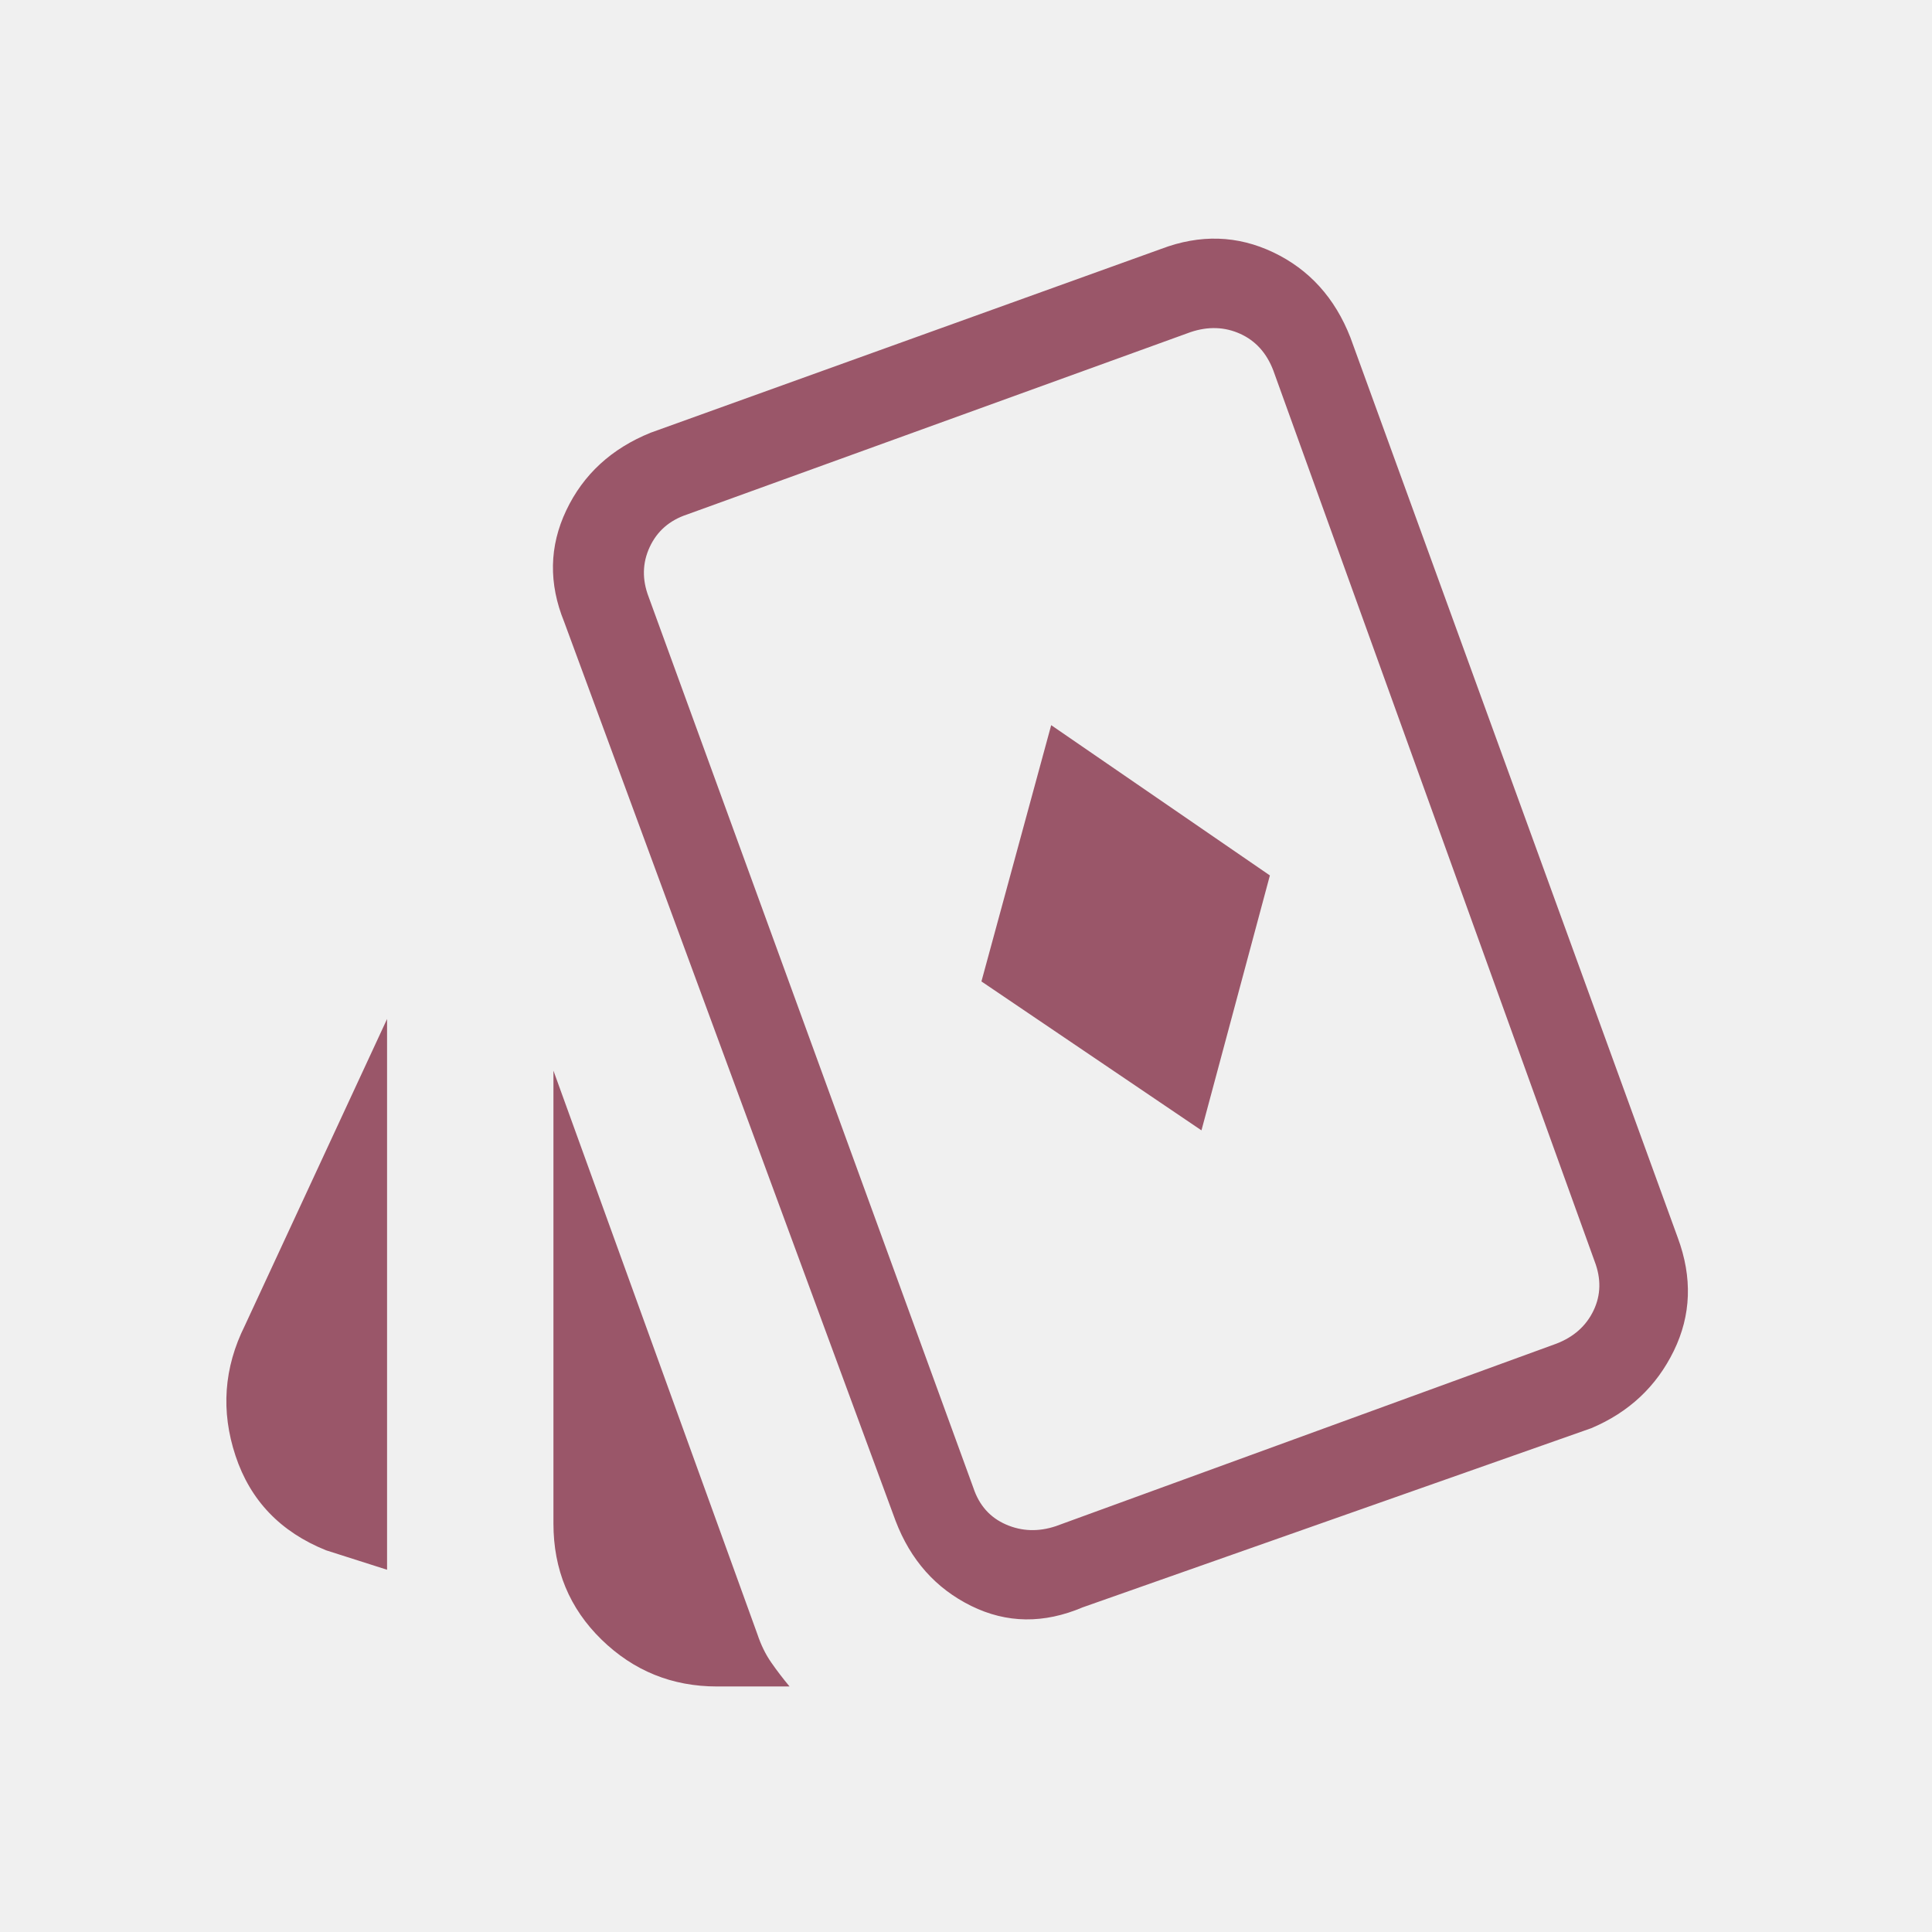
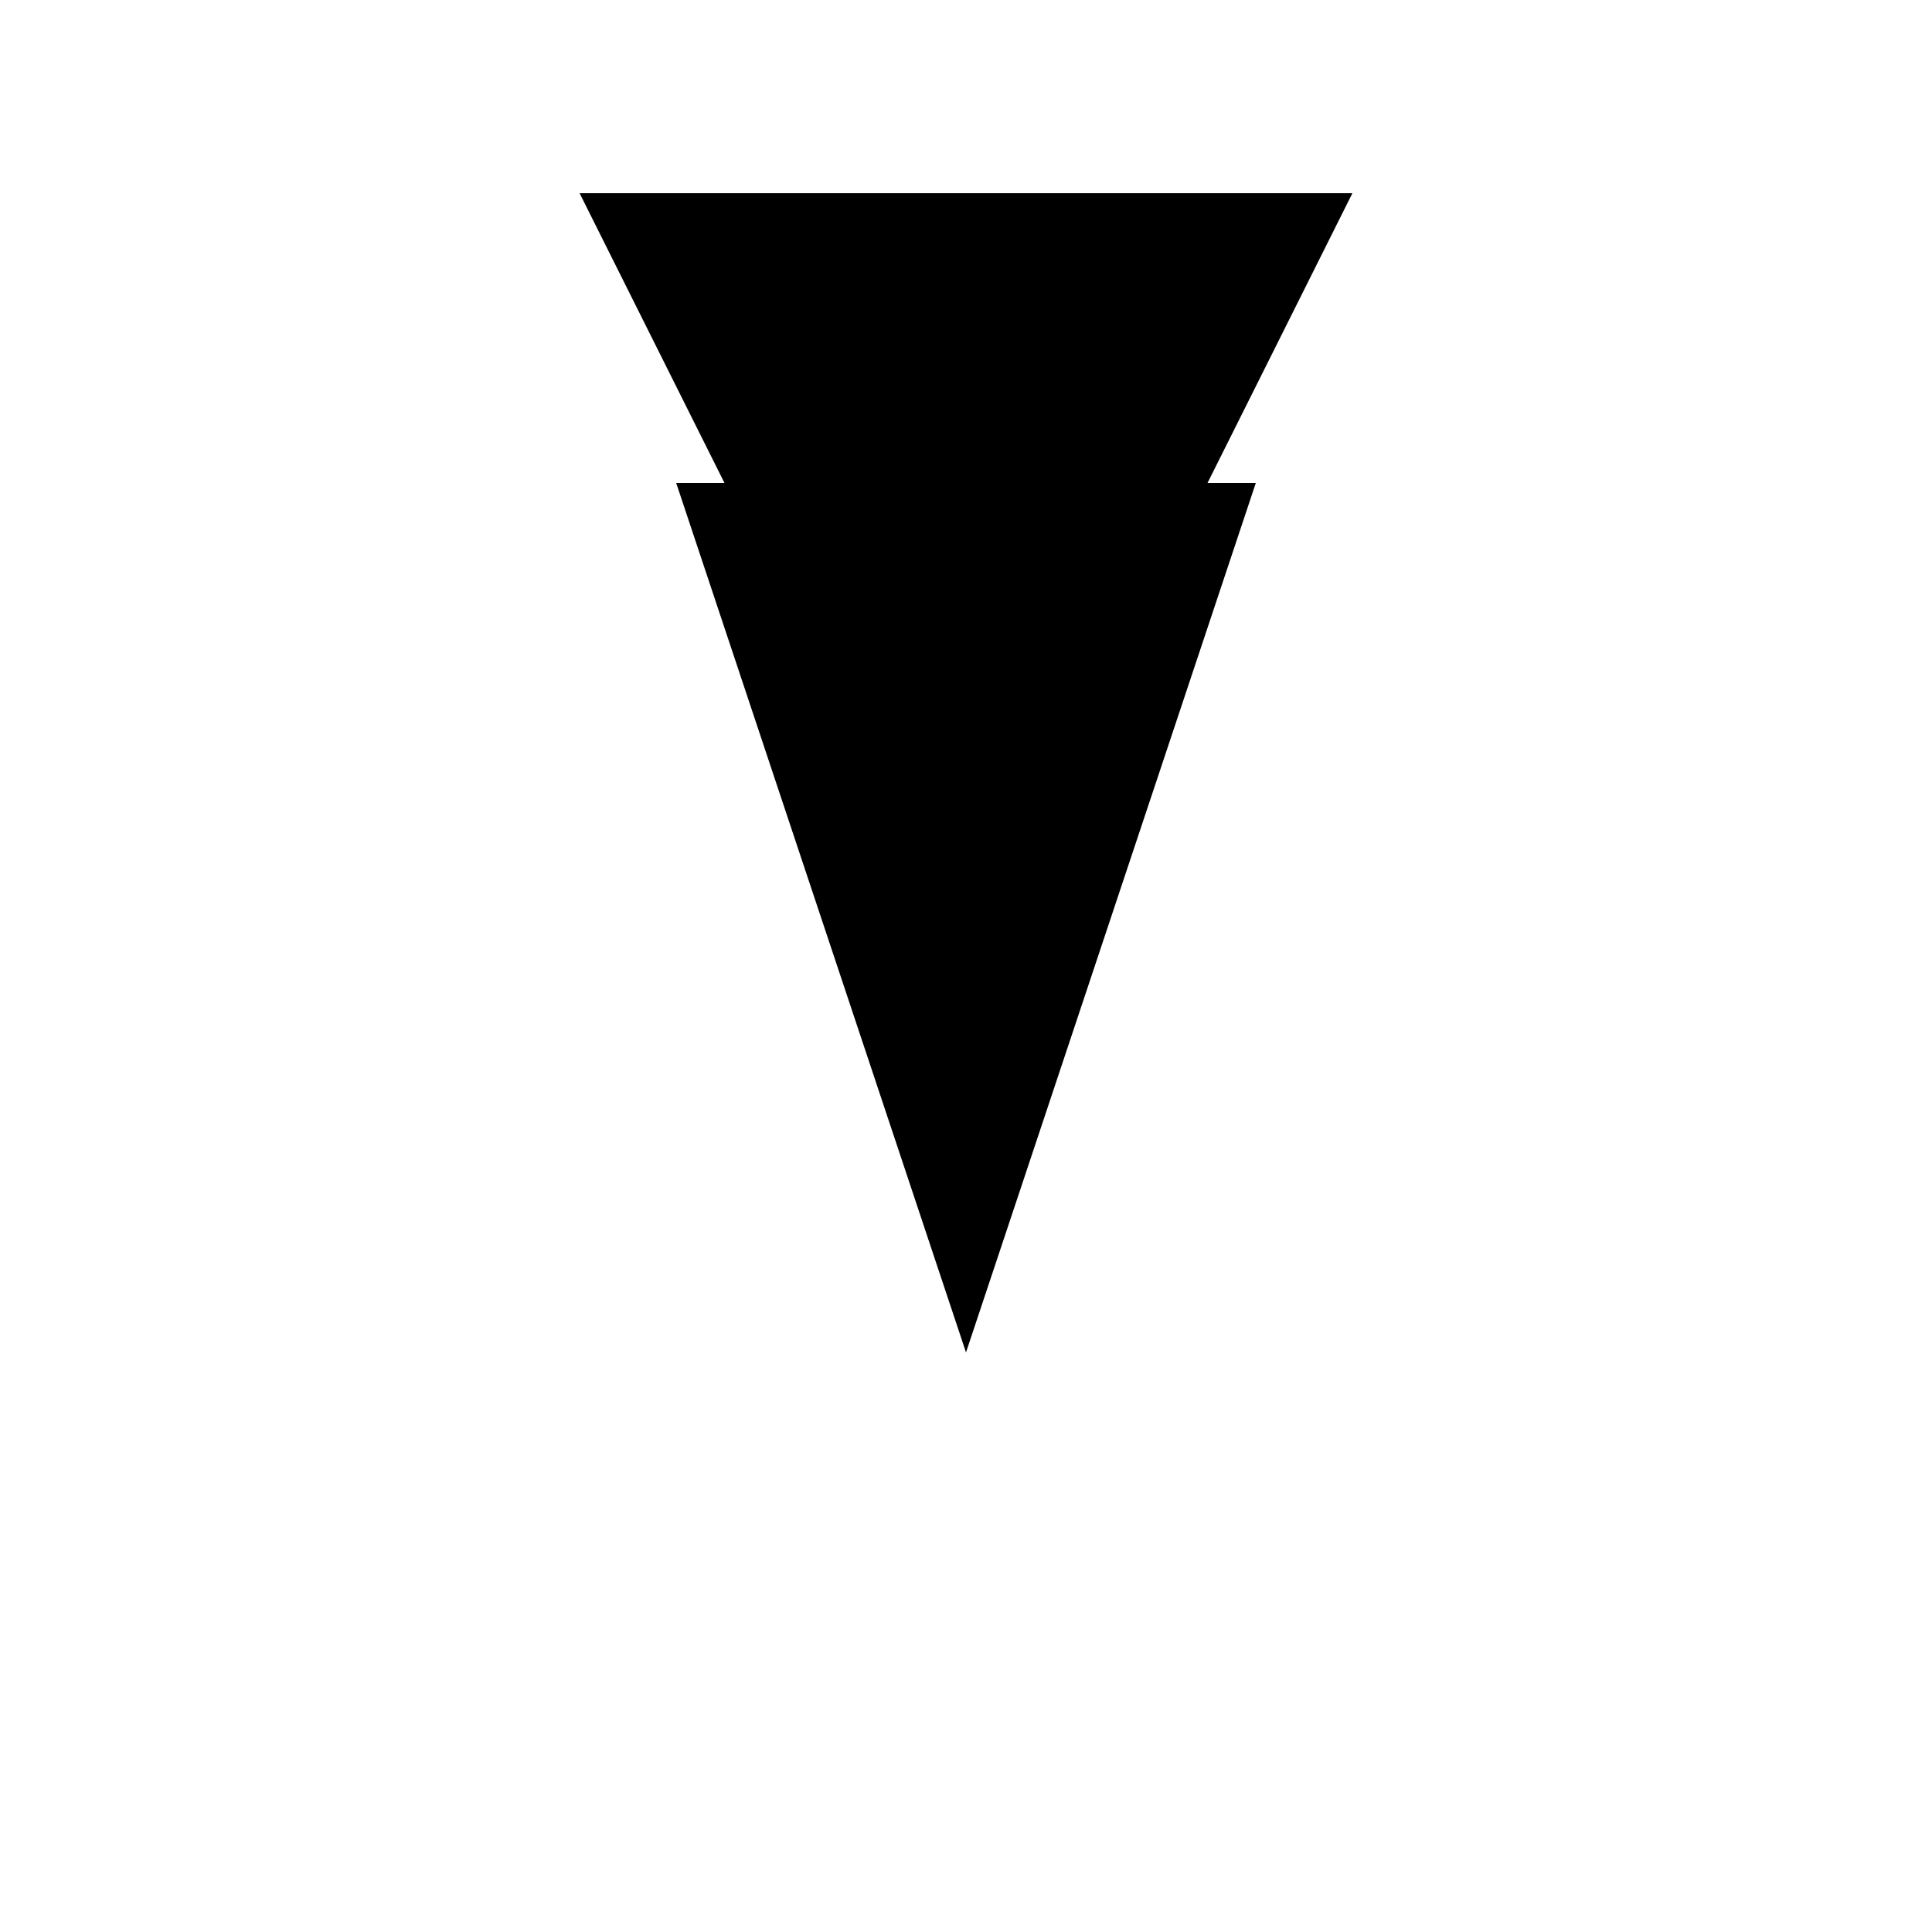
- <svg xmlns="http://www.w3.org/2000/svg" height="40px" viewBox="0 -960 960 960" width="40px" fill="#9A5669">
-   <path d="M597-398.33 631-525l-108.67-74.67-34.66 127.34 109.33 74ZM192.33-180 162-189.67q-33.95-13.69-44.97-46.95-11.03-33.27 4.64-64.71l70.66-152.34V-180Zm164 58q-33.55 0-57.44-23.3T275-203v-225l101.33 280q2.67 8 6.84 14 4.16 6 9.16 12h-36ZM538-161.33q-29 12.33-55.42-.7-26.42-13.04-37.58-42.3L280.33-651q-11.66-28.67 1.05-55.42 12.71-26.76 41.95-38.58L577-836.33q29-11 55.72 1.74T671-792.33L833.67-345q11 29.67-1.97 56.25t-41.03 38.42l-252.67 89Zm-13.33-40.34 248.66-90.66q13-5 18.5-16.5t.5-24.5L632.67-776q-5-13-16.5-18.17-11.5-5.16-24.5-.83l-250.34 90.67q-13 4.33-18.5 16.16-5.5 11.84-.5 24.84l161.34 442.66q4.33 13 16.16 18.17 11.84 5.17 24.84.83Zm33-297Z" />
+ <svg xmlns="http://www.w3.org/2000/svg" viewBox="0 0 100 100">
+   <rect width="100" height="100" fill="#fff" />
+   <path d="M30 10 L50 50 L70 10 L30 10 Z" fill="#000" />
+   <path d="M35 25 L50 70 L65 25 Z" fill="#000" />
+   <text x="40" y="60" font-size="30" text-anchor="middle" dominant-baseline="middle" fill="#000">
+   </text>
</svg>
